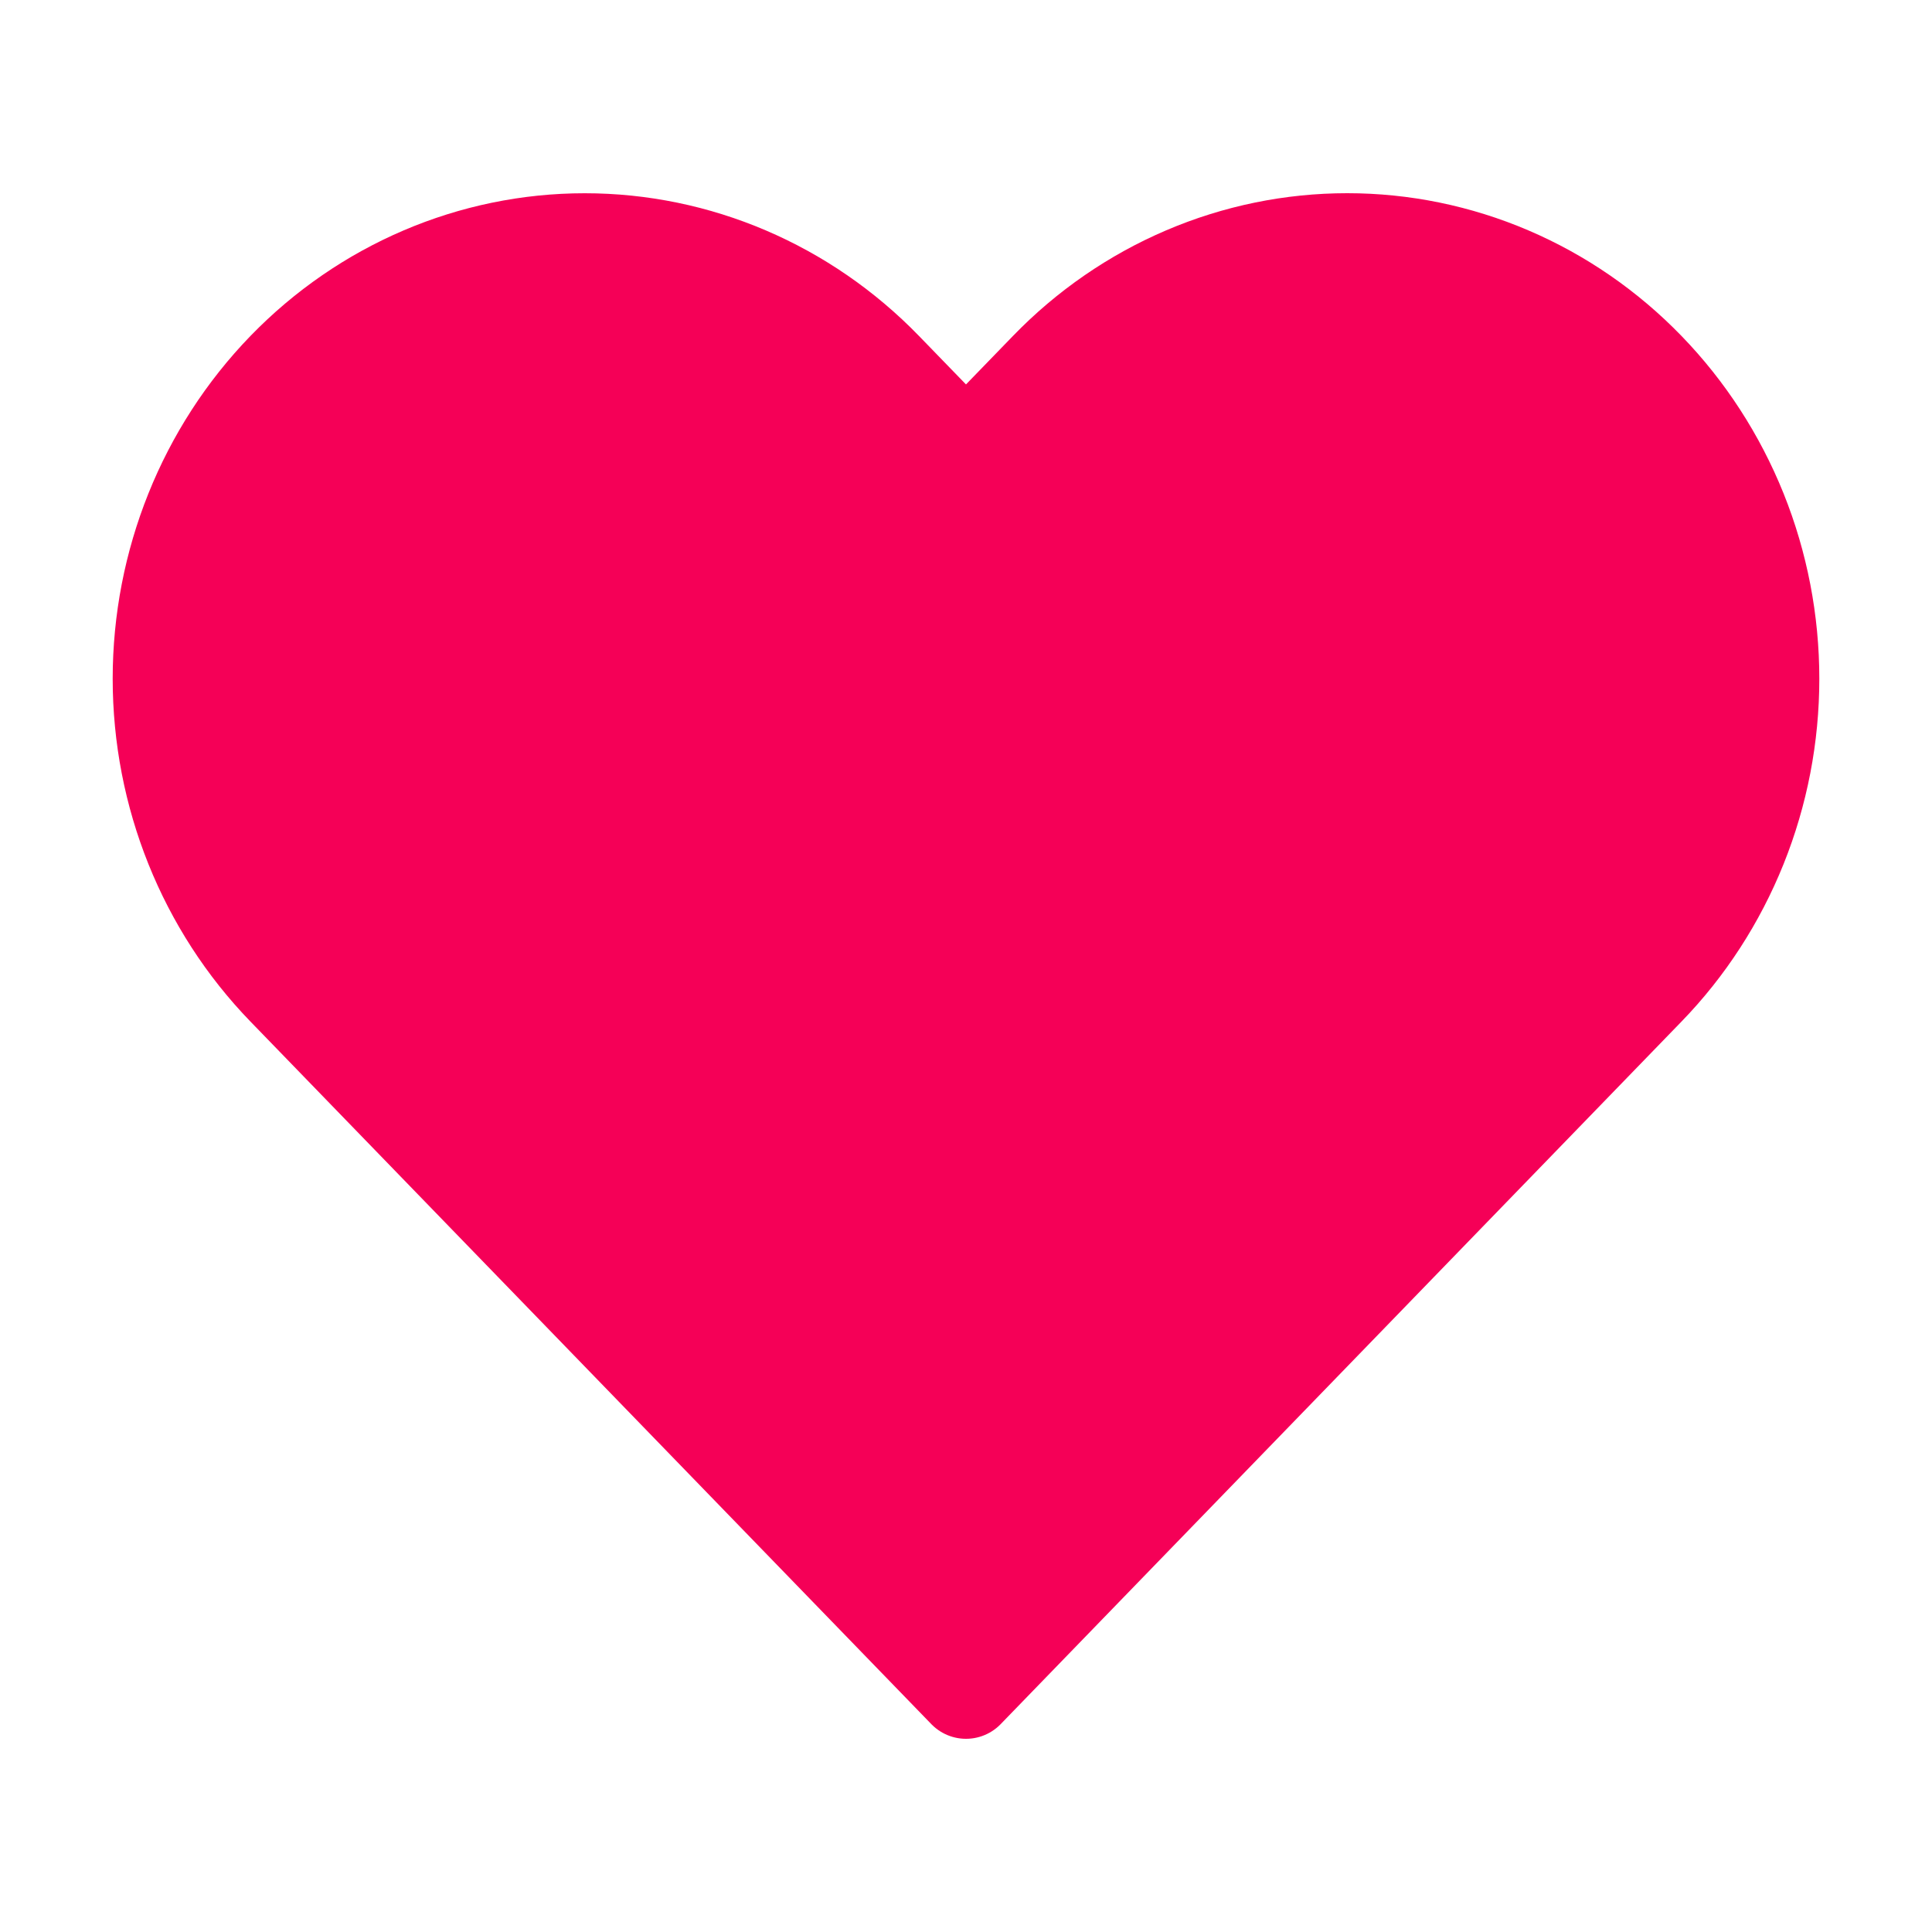
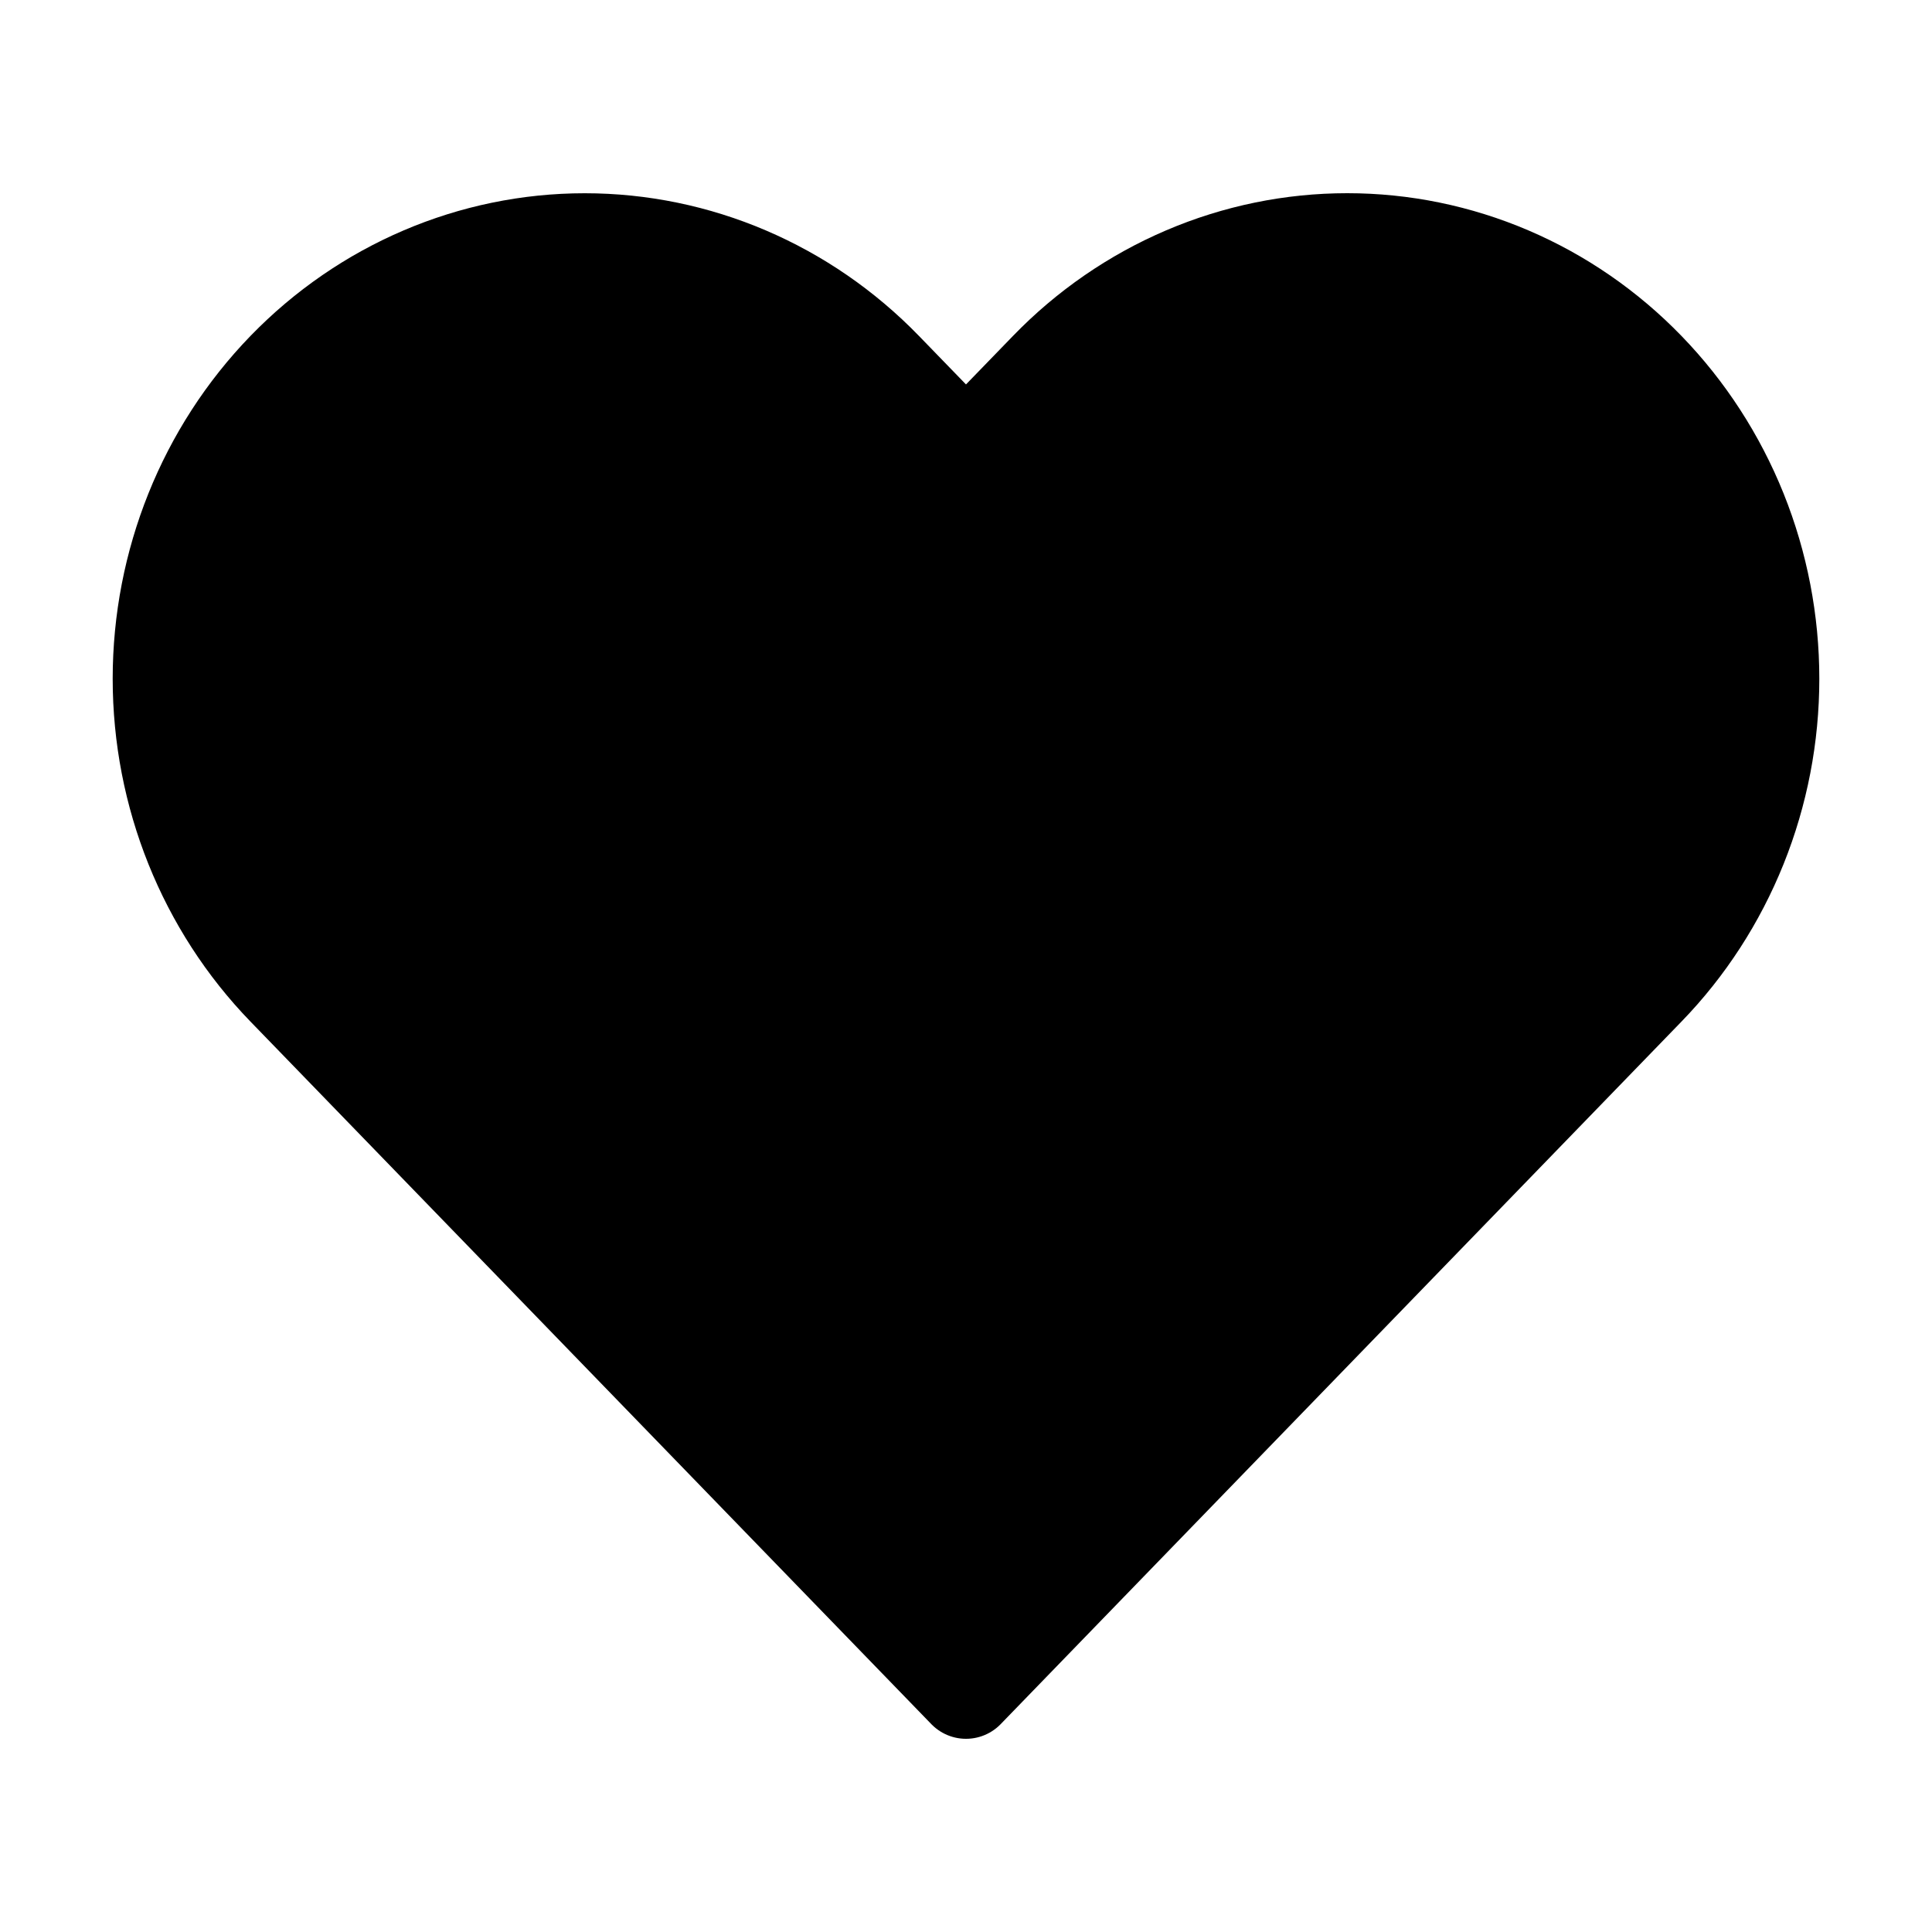
<svg xmlns="http://www.w3.org/2000/svg" width="40" height="40" viewBox="0 0 40 40" fill="none">
-   <path d="M34.096 7.652C33.282 6.811 32.315 6.144 31.25 5.689C30.186 5.234 29.045 5 27.893 5C26.741 5 25.6 5.234 24.536 5.689C23.471 6.144 22.504 6.811 21.69 7.652L20 9.396L18.309 7.652C16.664 5.955 14.433 5.001 12.106 5.001C9.779 5.001 7.548 5.955 5.903 7.652C4.258 9.35 3.333 11.652 3.333 14.053C3.333 16.454 4.258 18.756 5.903 20.454L7.593 22.198L20 35L32.406 22.198L34.096 20.454C34.911 19.614 35.557 18.616 35.999 17.517C36.44 16.419 36.667 15.242 36.667 14.053C36.667 12.864 36.44 11.687 35.999 10.589C35.557 9.491 34.911 8.493 34.096 7.652Z" fill="#F50057" stroke="#F50057" stroke-width="2" stroke-linecap="round" stroke-linejoin="round" />
+   <path d="M34.096 7.652C33.282 6.811 32.315 6.144 31.25 5.689C30.186 5.234 29.045 5 27.893 5C26.741 5 25.6 5.234 24.536 5.689C23.471 6.144 22.504 6.811 21.69 7.652L20 9.396L18.309 7.652C16.664 5.955 14.433 5.001 12.106 5.001C9.779 5.001 7.548 5.955 5.903 7.652C4.258 9.35 3.333 11.652 3.333 14.053C3.333 16.454 4.258 18.756 5.903 20.454L7.593 22.198L20 35L32.406 22.198L34.096 20.454C34.911 19.614 35.557 18.616 35.999 17.517C36.44 16.419 36.667 15.242 36.667 14.053C36.667 12.864 36.44 11.687 35.999 10.589C35.557 9.491 34.911 8.493 34.096 7.652Z" fill="#000000" stroke="#000000" stroke-width="2" stroke-linecap="round" stroke-linejoin="round" />
</svg>
